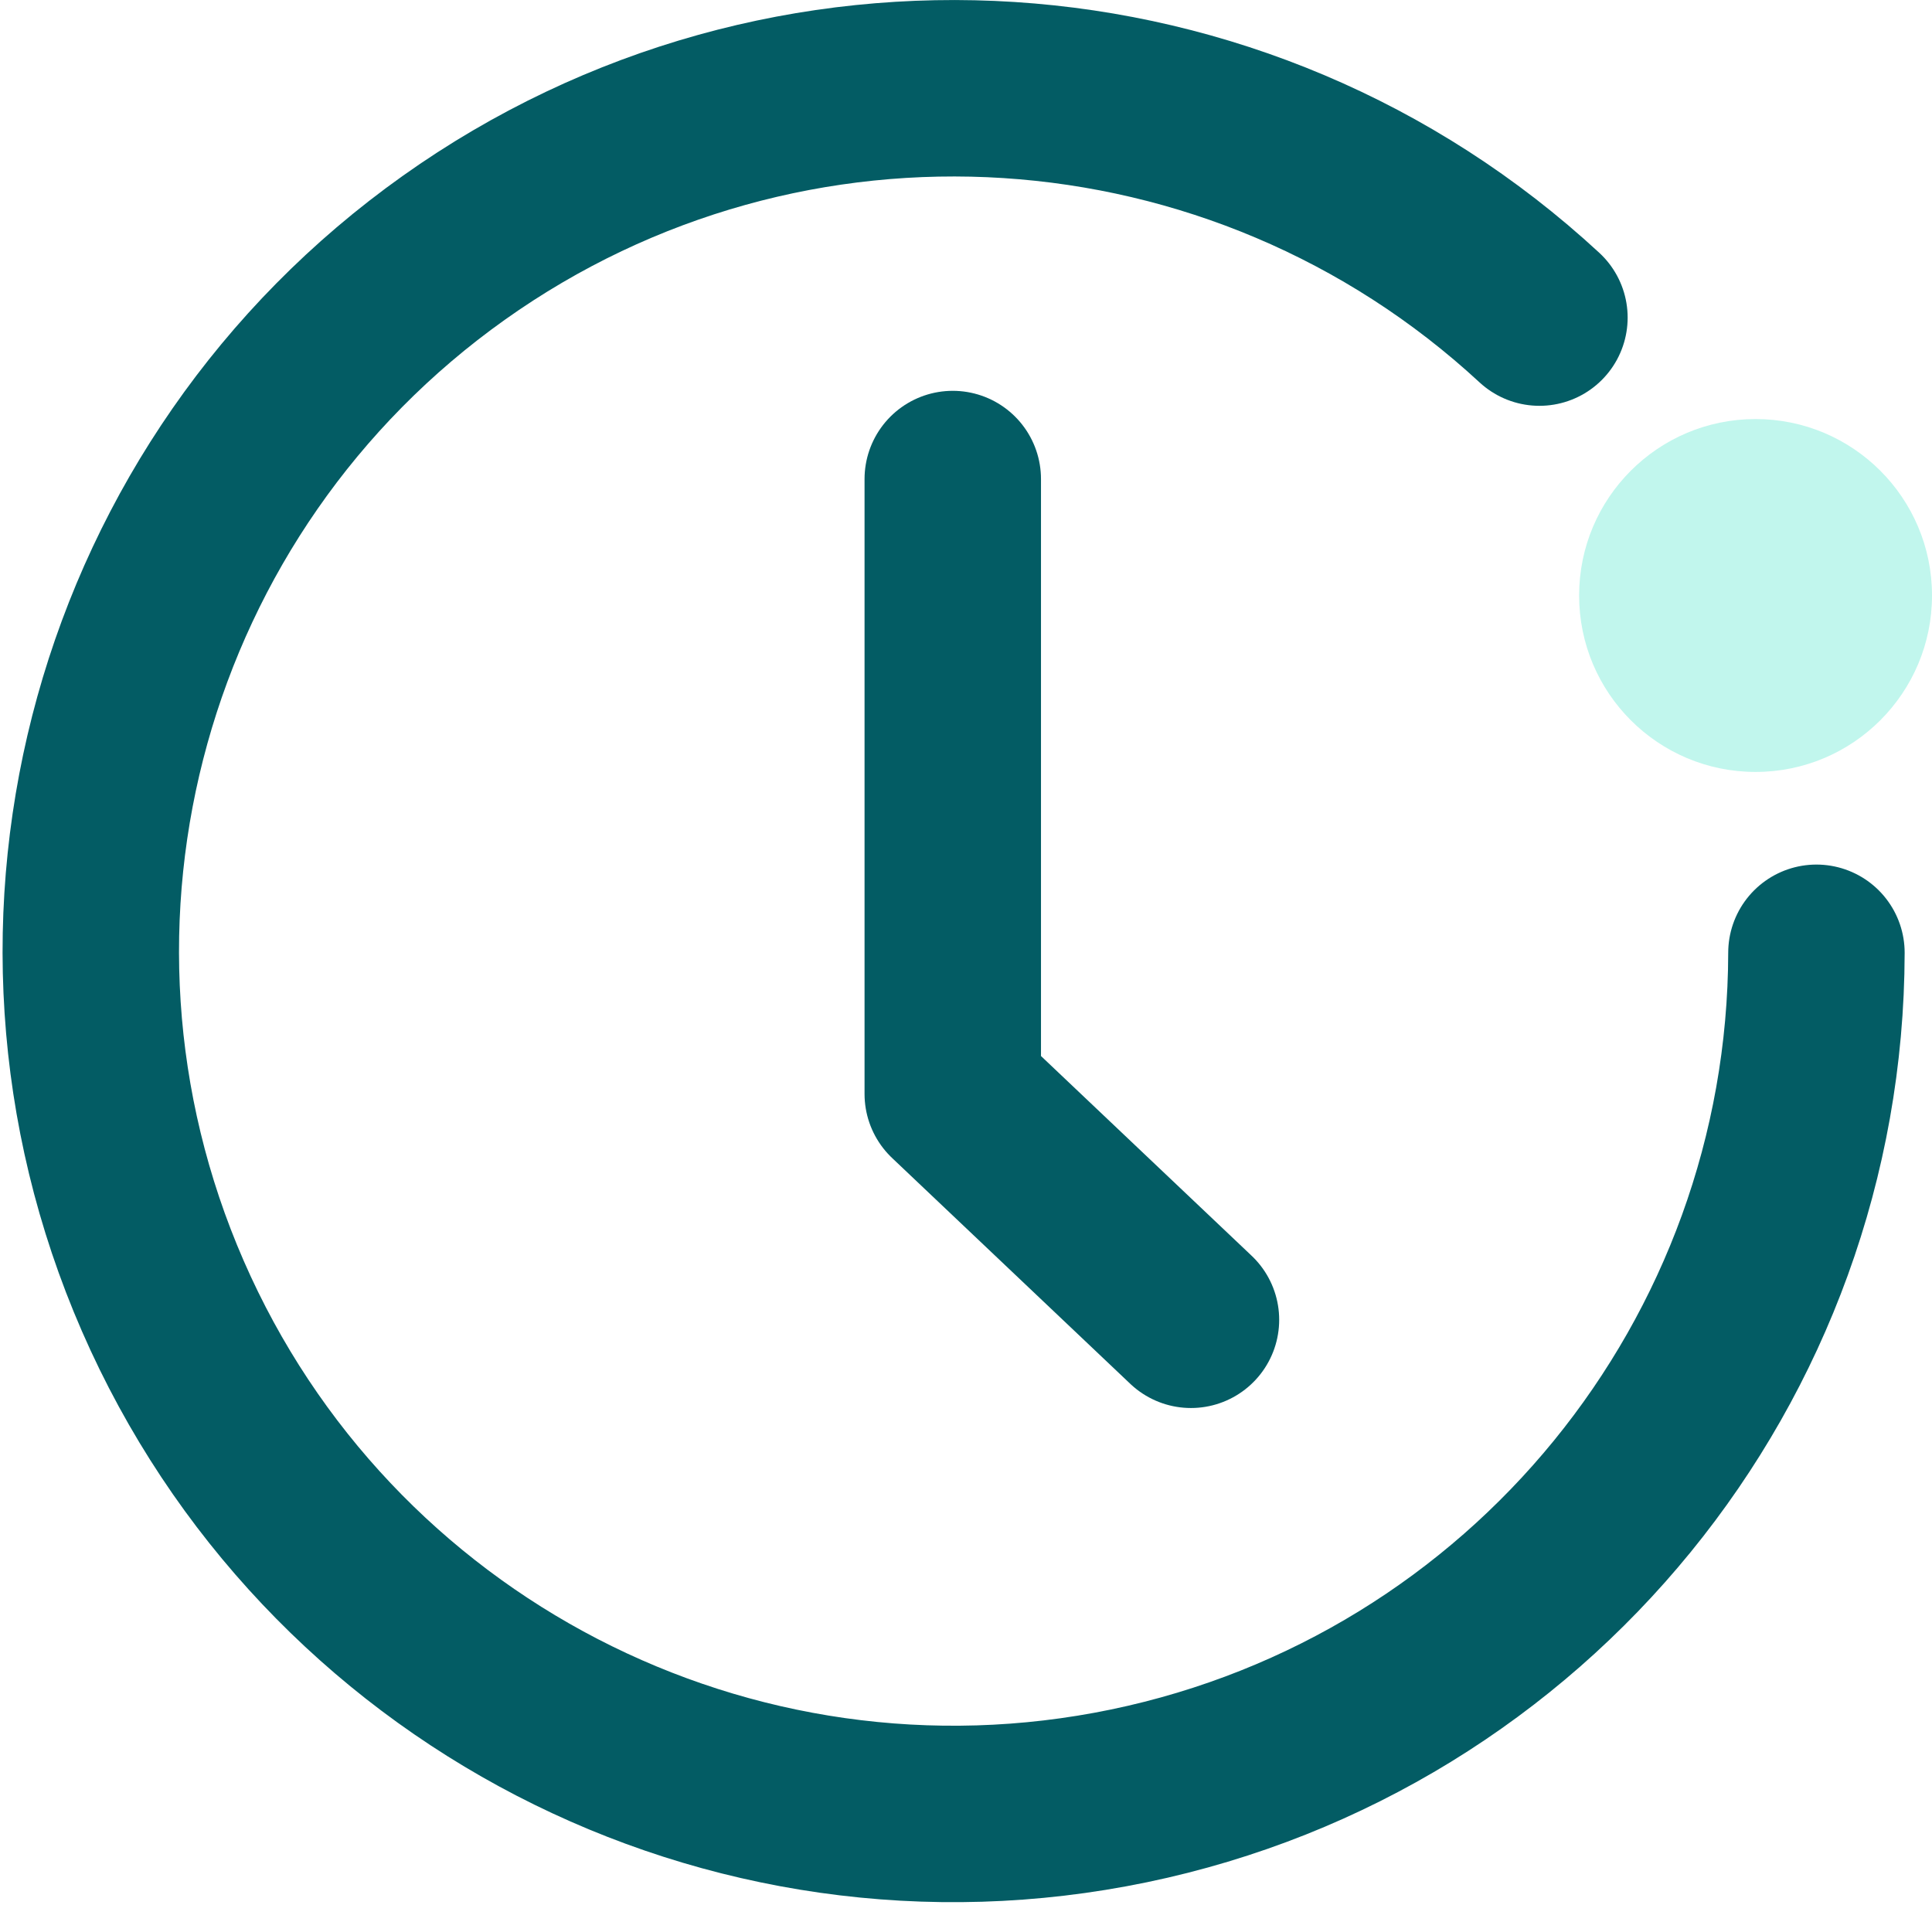
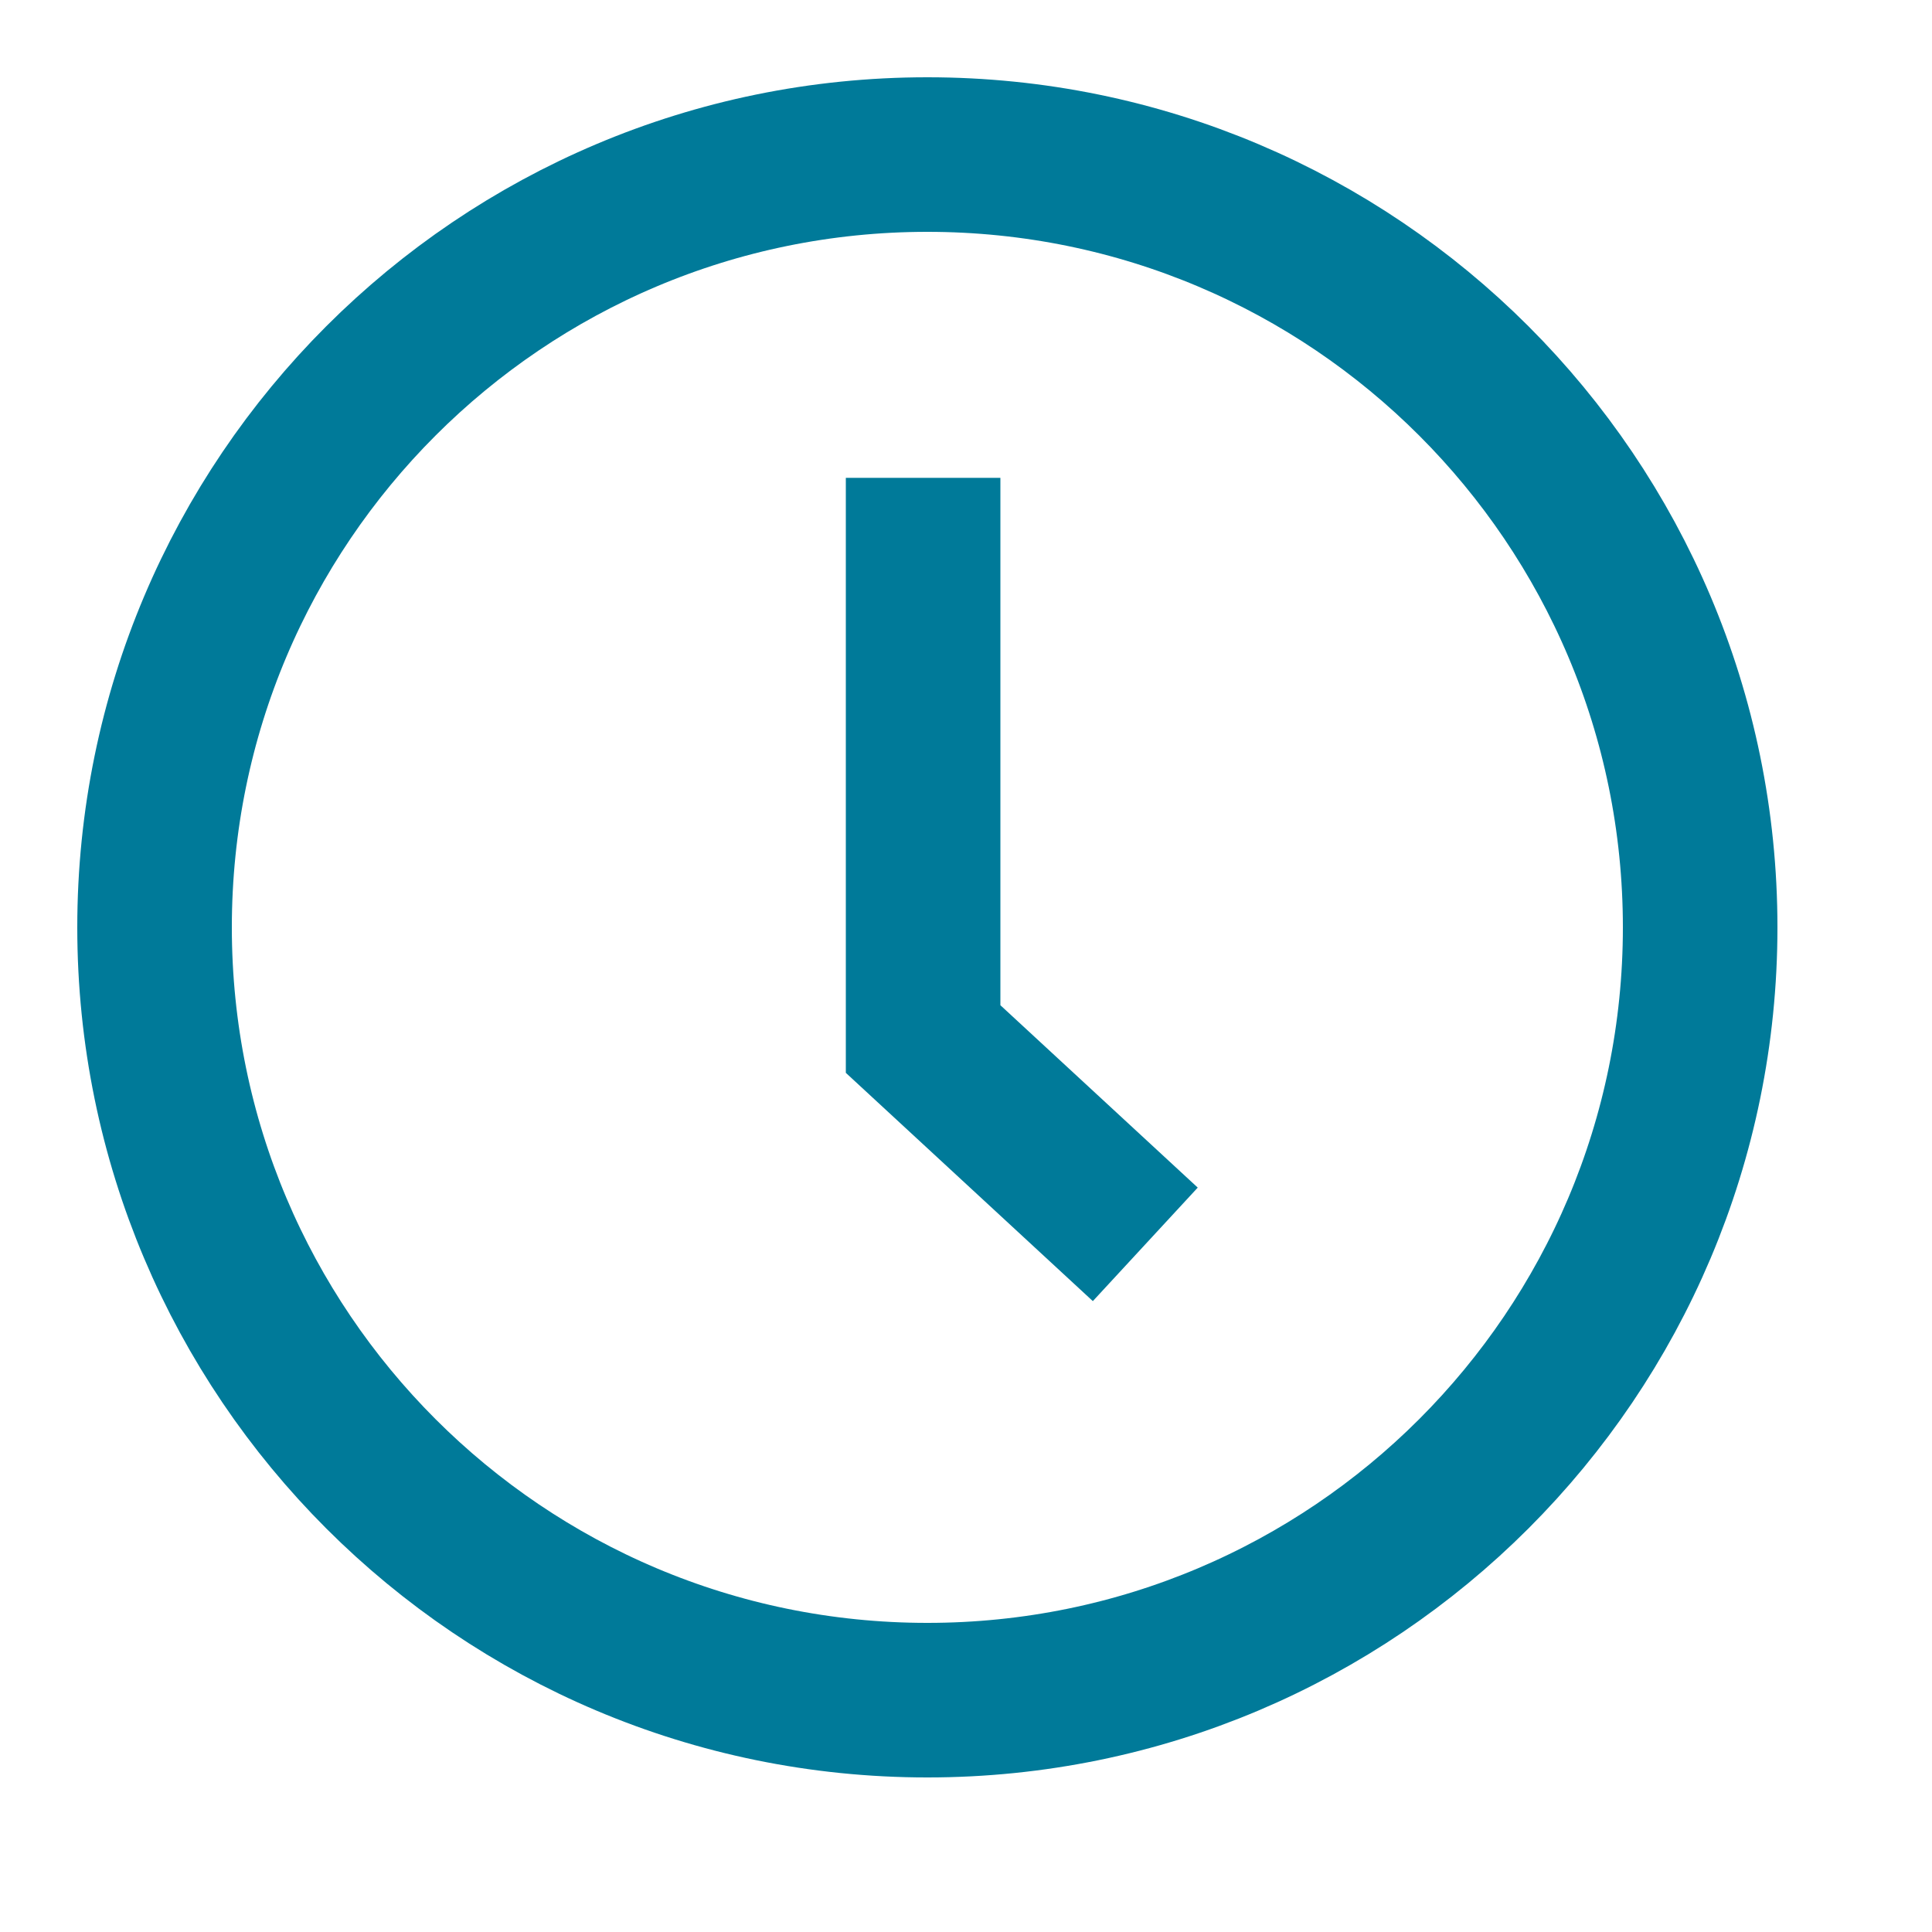
- <svg xmlns="http://www.w3.org/2000/svg" viewBox="0 0 21.9 21.59">
-   <defs>
-     <style>.cls-1{fill:none;stroke:#035c64;stroke-linecap:round;stroke-linejoin:round;stroke-width:2px;}.cls-2{fill:#c1f6ed;}</style>
-   </defs>
-   <g id="Layer_2" data-name="Layer 2">
-     <g id="Layer_1-2" data-name="Layer 1">
-       <path class="cls-1" d="M20.59,10.8a9.78,9.78,0,1,1-3.14-7.2" />
-       <polyline class="cls-1" points="10.8 5.43 10.8 12.4 13.5 14.96" />
-       <circle class="cls-2" cx="19.9" cy="6.75" r="2" />
-     </g>
-   </g>
+ <svg xmlns="http://www.w3.org/2000/svg" width="25" height="25">
+   <path fill="none" fill-rule="evenodd" stroke="#007A99" stroke-width="2" d="M11.945 6.183v7.262l2.875 2.657" />
+   <path fill="none" fill-rule="evenodd" stroke="#007A99" stroke-width="2" d="M12 2c5.523 0 10 4.477 10 10s-4.477 10-10 10S2 17.523 2 12 6.477 2 12 2z" />
</svg>
